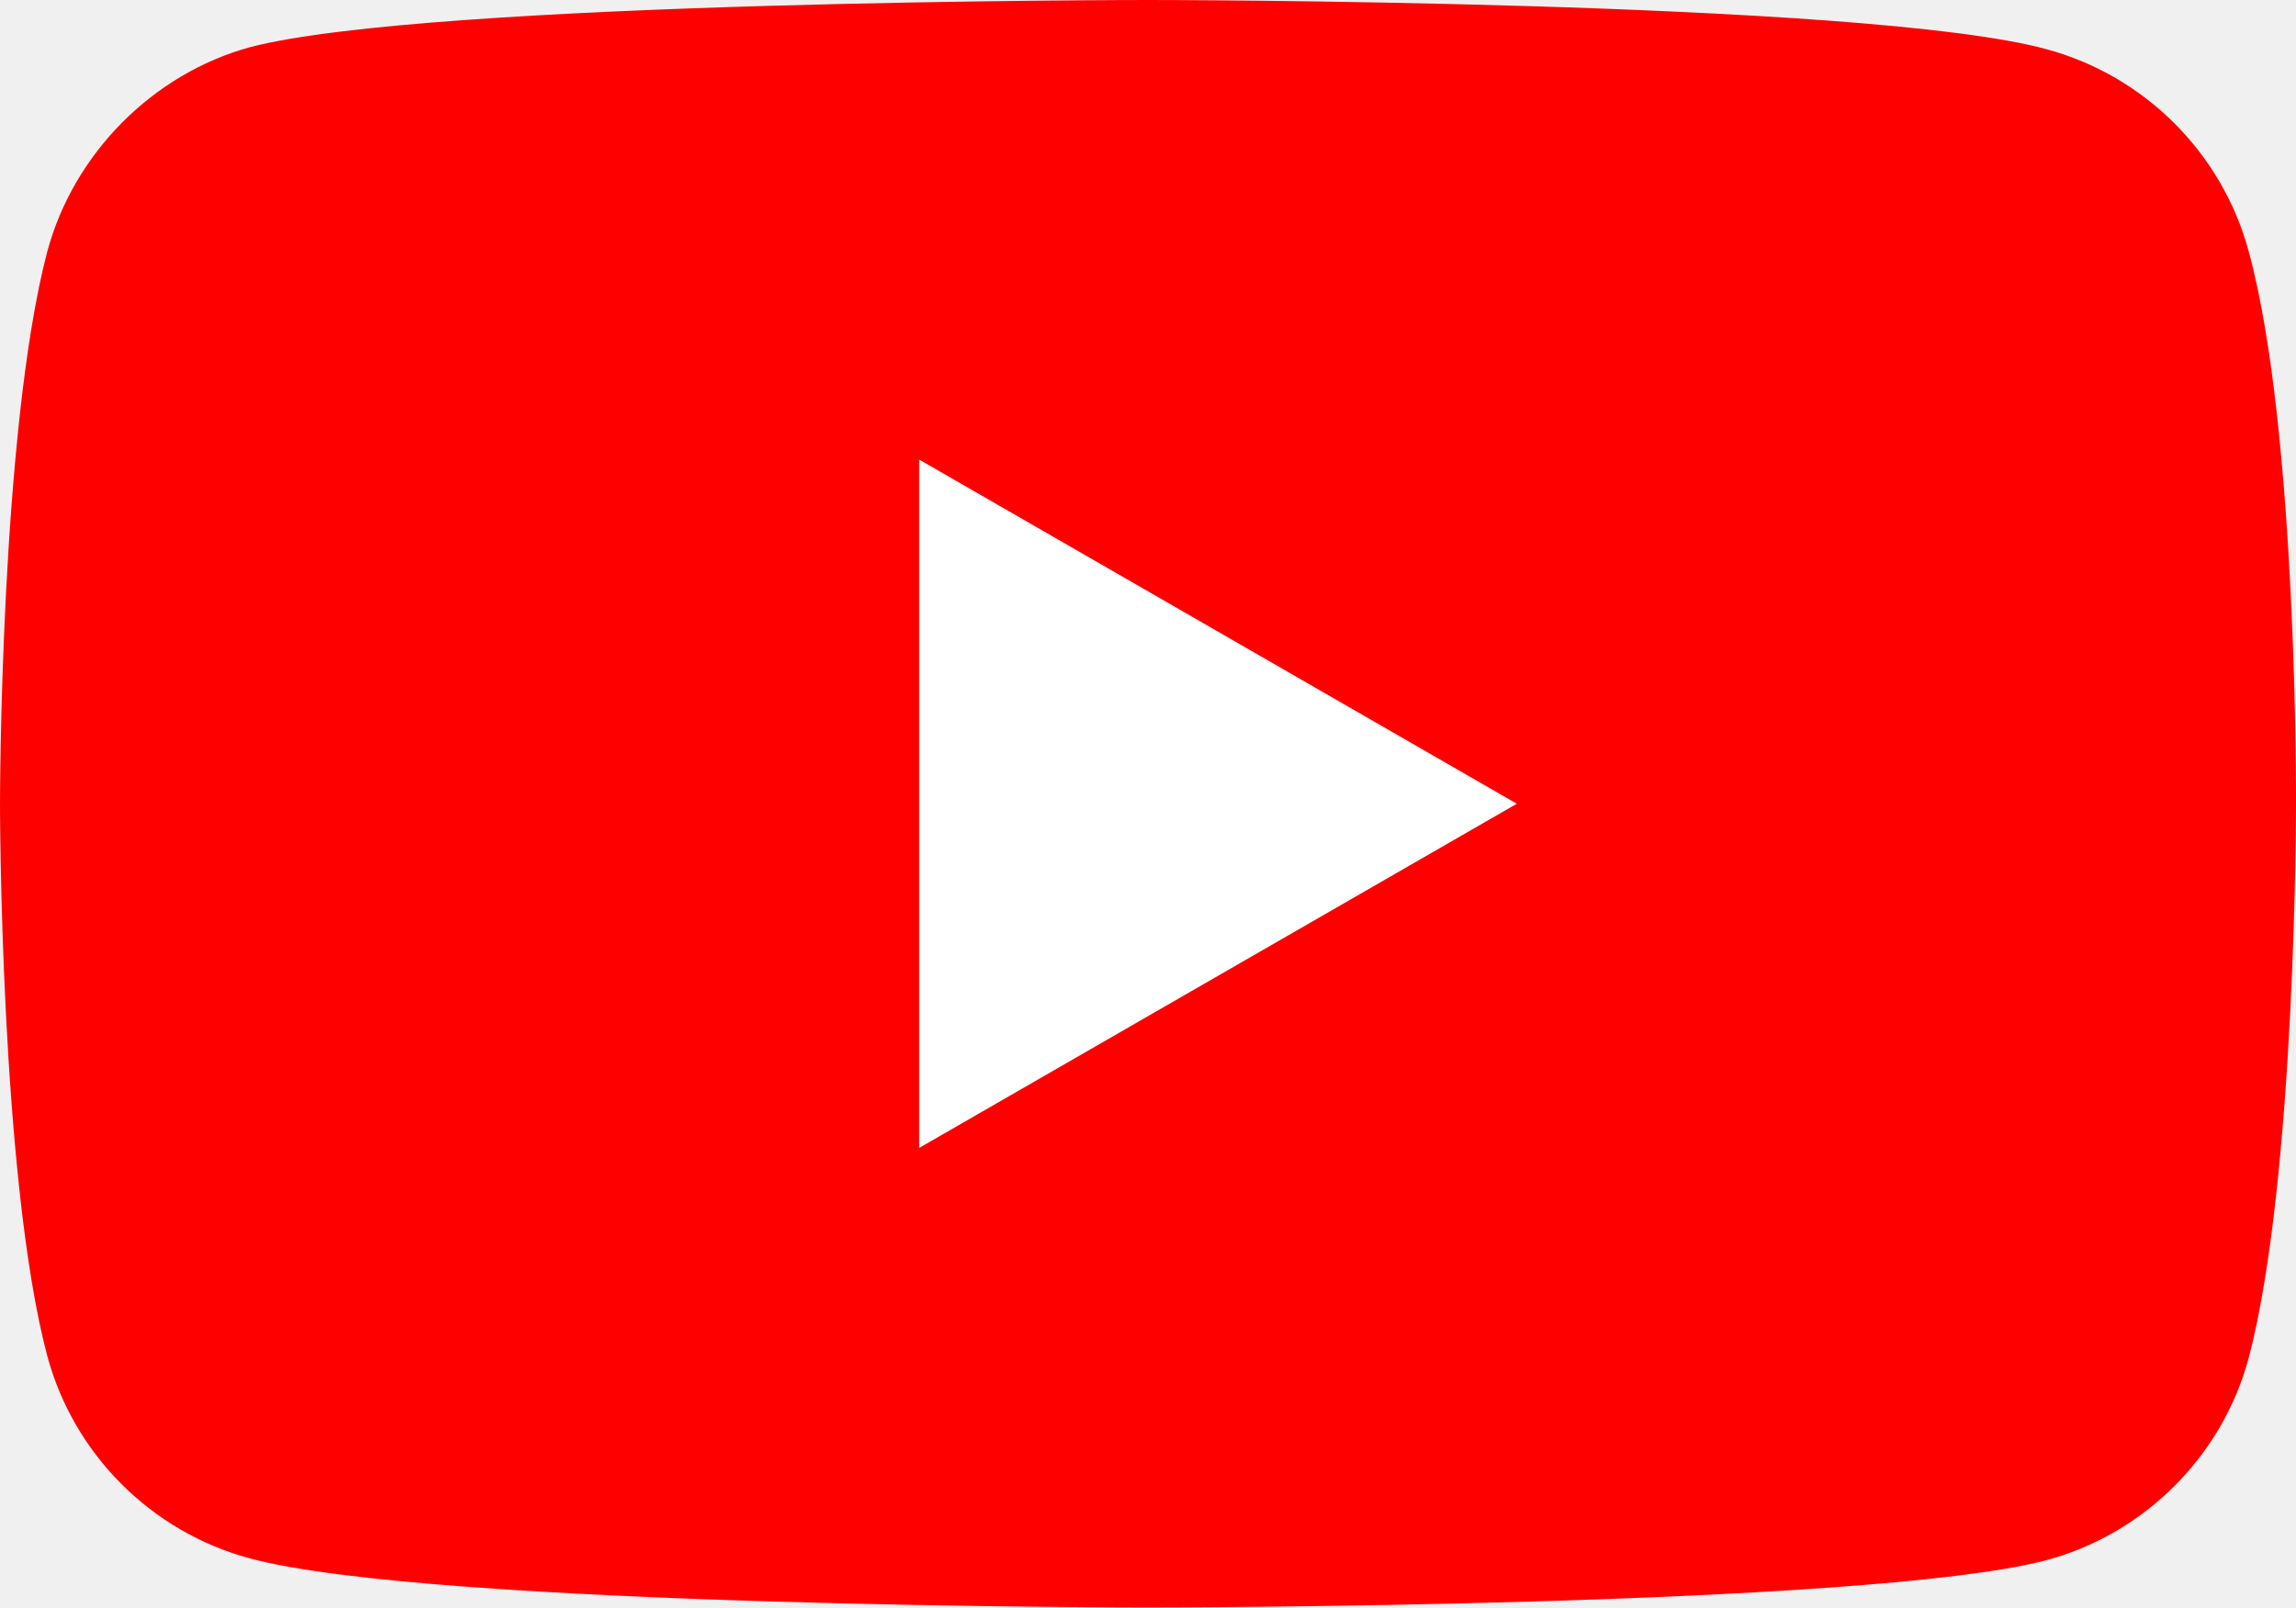
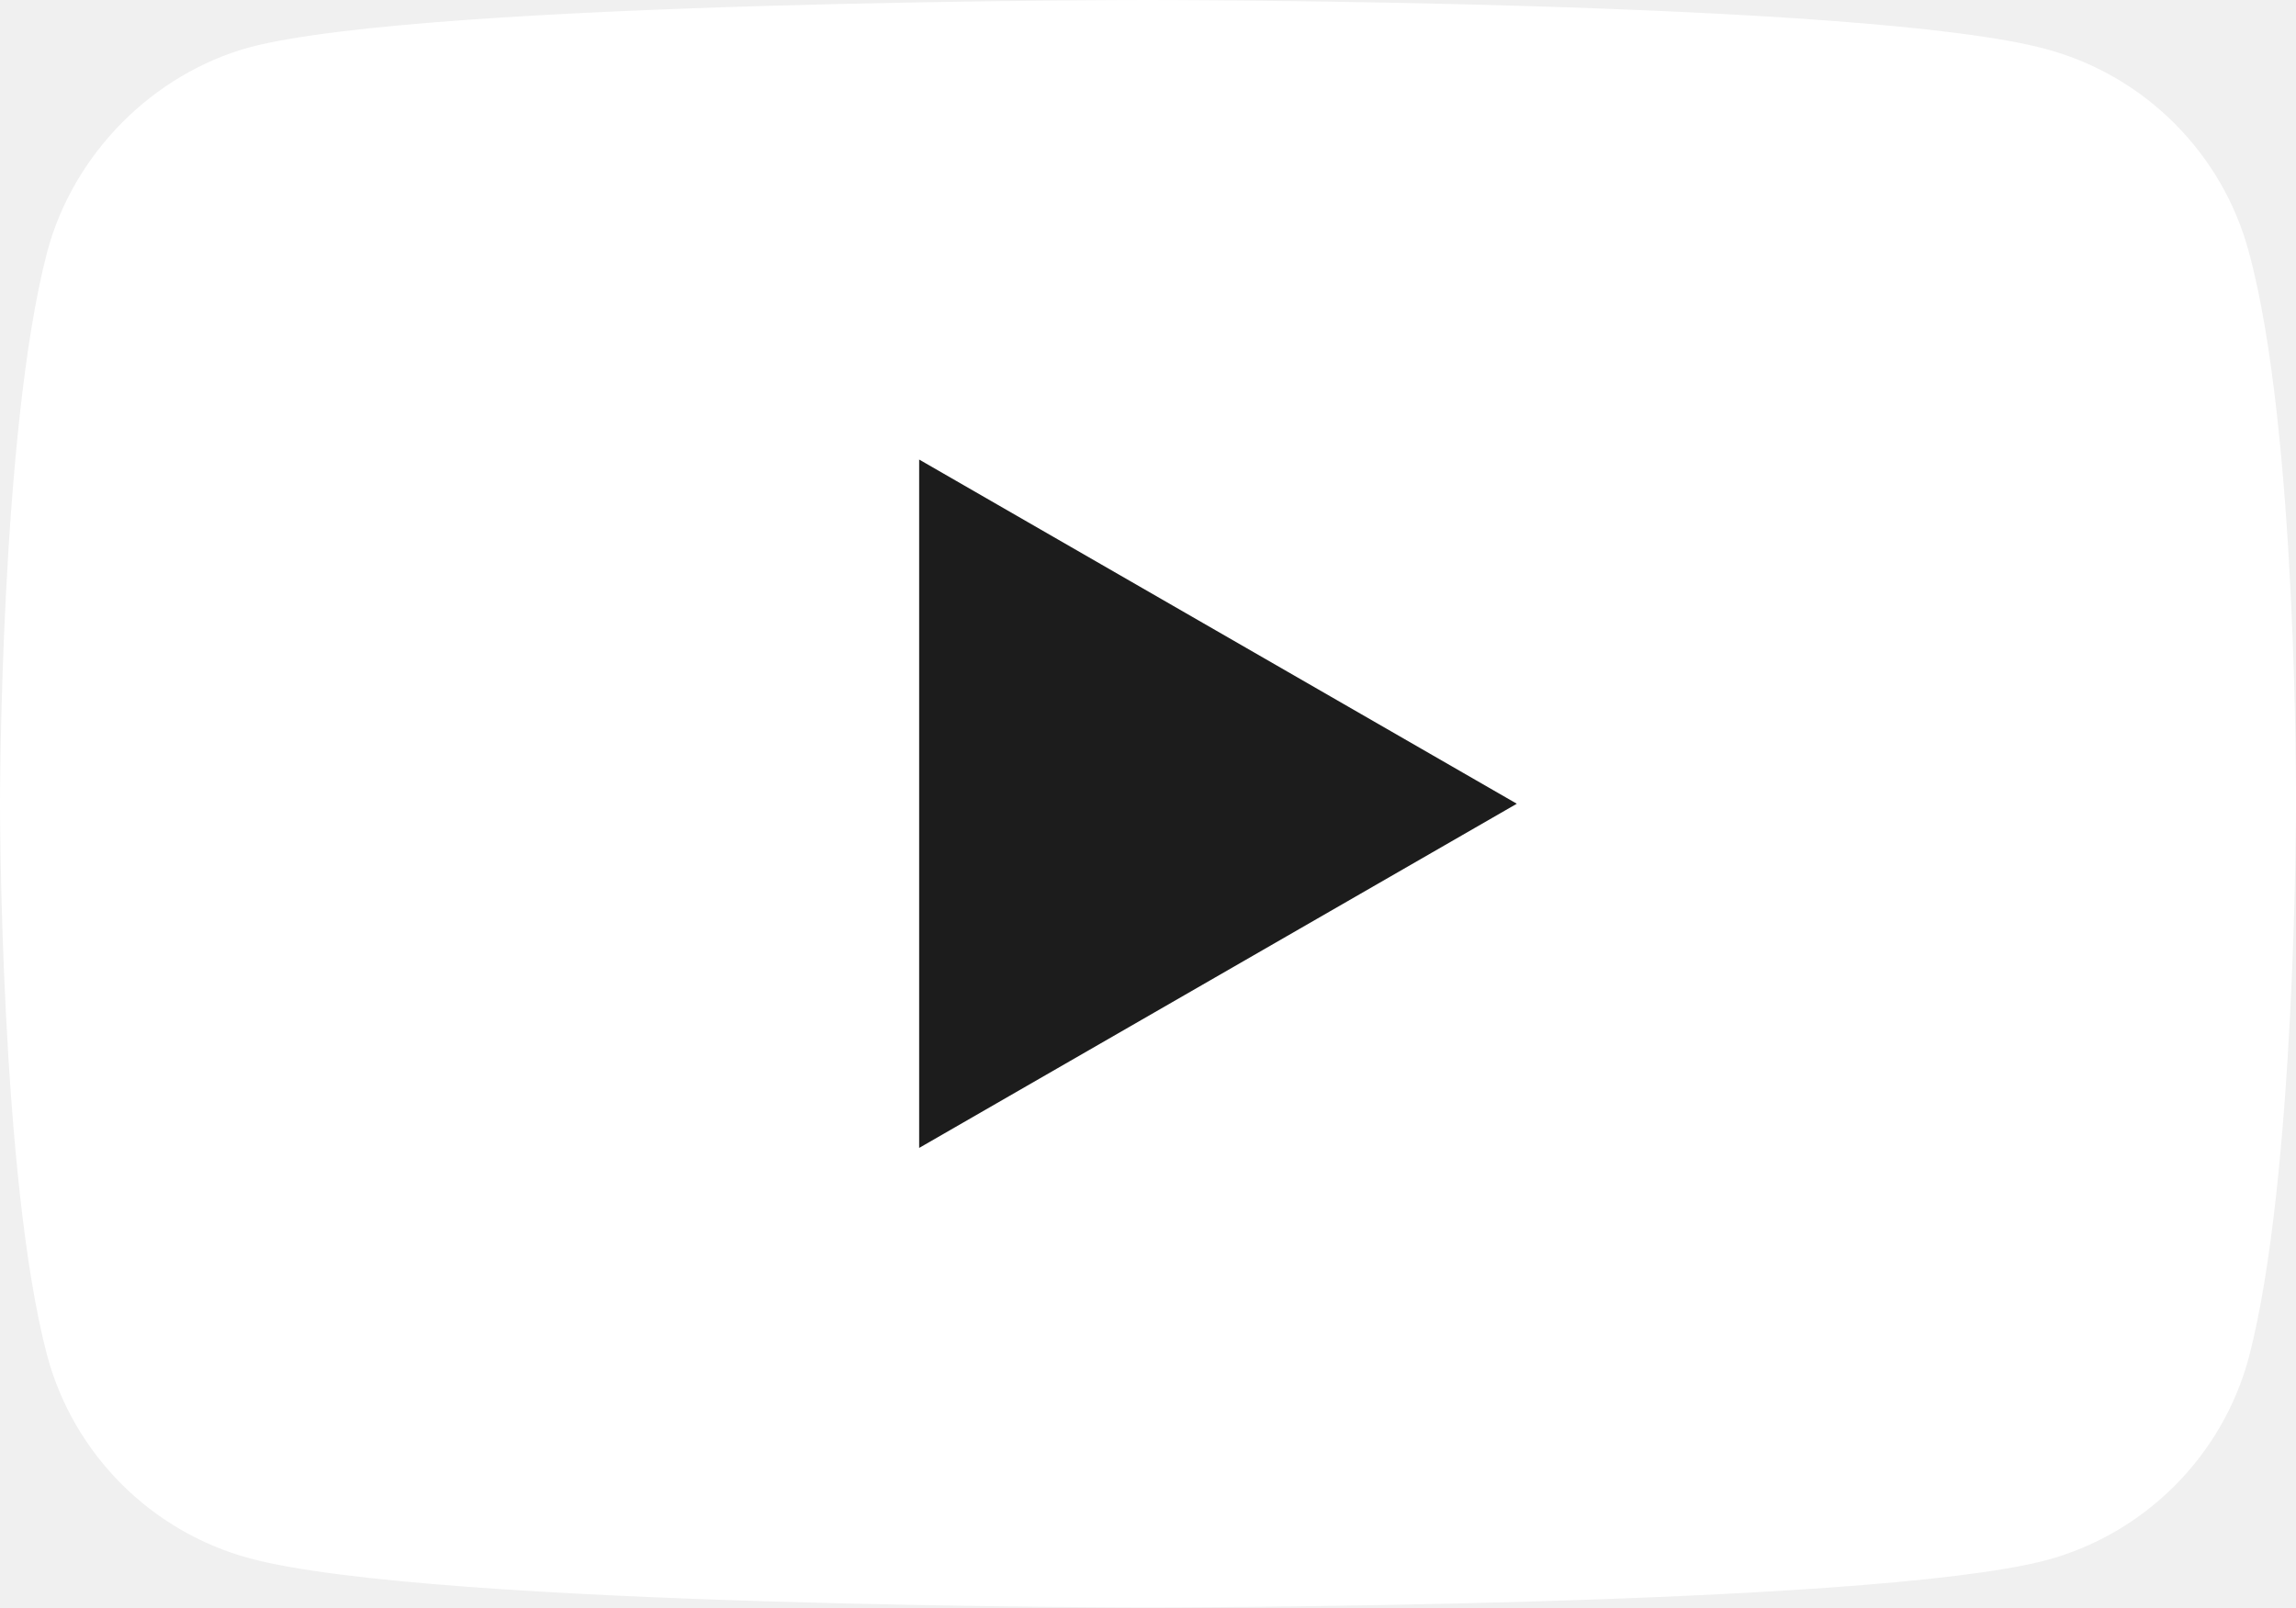
<svg xmlns="http://www.w3.org/2000/svg" version="1.1" id="Layer_1" x="0" y="0" xml:space="preserve" width="71.412" height="50">
  <style type="text/css" id="style3" />
  <g id="g5" transform="scale(.58824)">
-     <path d="M118.9 13.3c-1.4-5.2-5.5-9.3-10.7-10.7C98.7 0 60.7 0 60.7 0s-38 0-47.5 2.5C8.1 3.9 3.9 8.1 2.5 13.3 0 22.8 0 42.5 0 42.5s0 19.8 2.5 29.2C3.9 76.9 8 81 13.2 82.4 22.8 85 60.7 85 60.7 85s38 0 47.5-2.5c5.2-1.4 9.3-5.5 10.7-10.7 2.5-9.5 2.5-29.2 2.5-29.2s.1-19.8-2.5-29.3z" id="path7" fill="red" />
-     <path id="polygon9" fill="#fff" d="M80.2 42.5L48.6 24.3v36.4z" />
+     <path d="M118.9 13.3c-1.4-5.2-5.5-9.3-10.7-10.7C98.7 0 60.7 0 60.7 0s-38 0-47.5 2.5C8.1 3.9 3.9 8.1 2.5 13.3 0 22.8 0 42.5 0 42.5s0 19.8 2.5 29.2C3.9 76.9 8 81 13.2 82.4 22.8 85 60.7 85 60.7 85s38 0 47.5-2.5c5.2-1.4 9.3-5.5 10.7-10.7 2.5-9.5 2.5-29.2 2.5-29.2s.1-19.8-2.5-29.3z" id="path7" fill="#FFF" />
+     <path fill="#1c1c1c" id="polygon9" d="M80.2 42.5L48.6 24.3v36.4z" />
  </g>
</svg>
